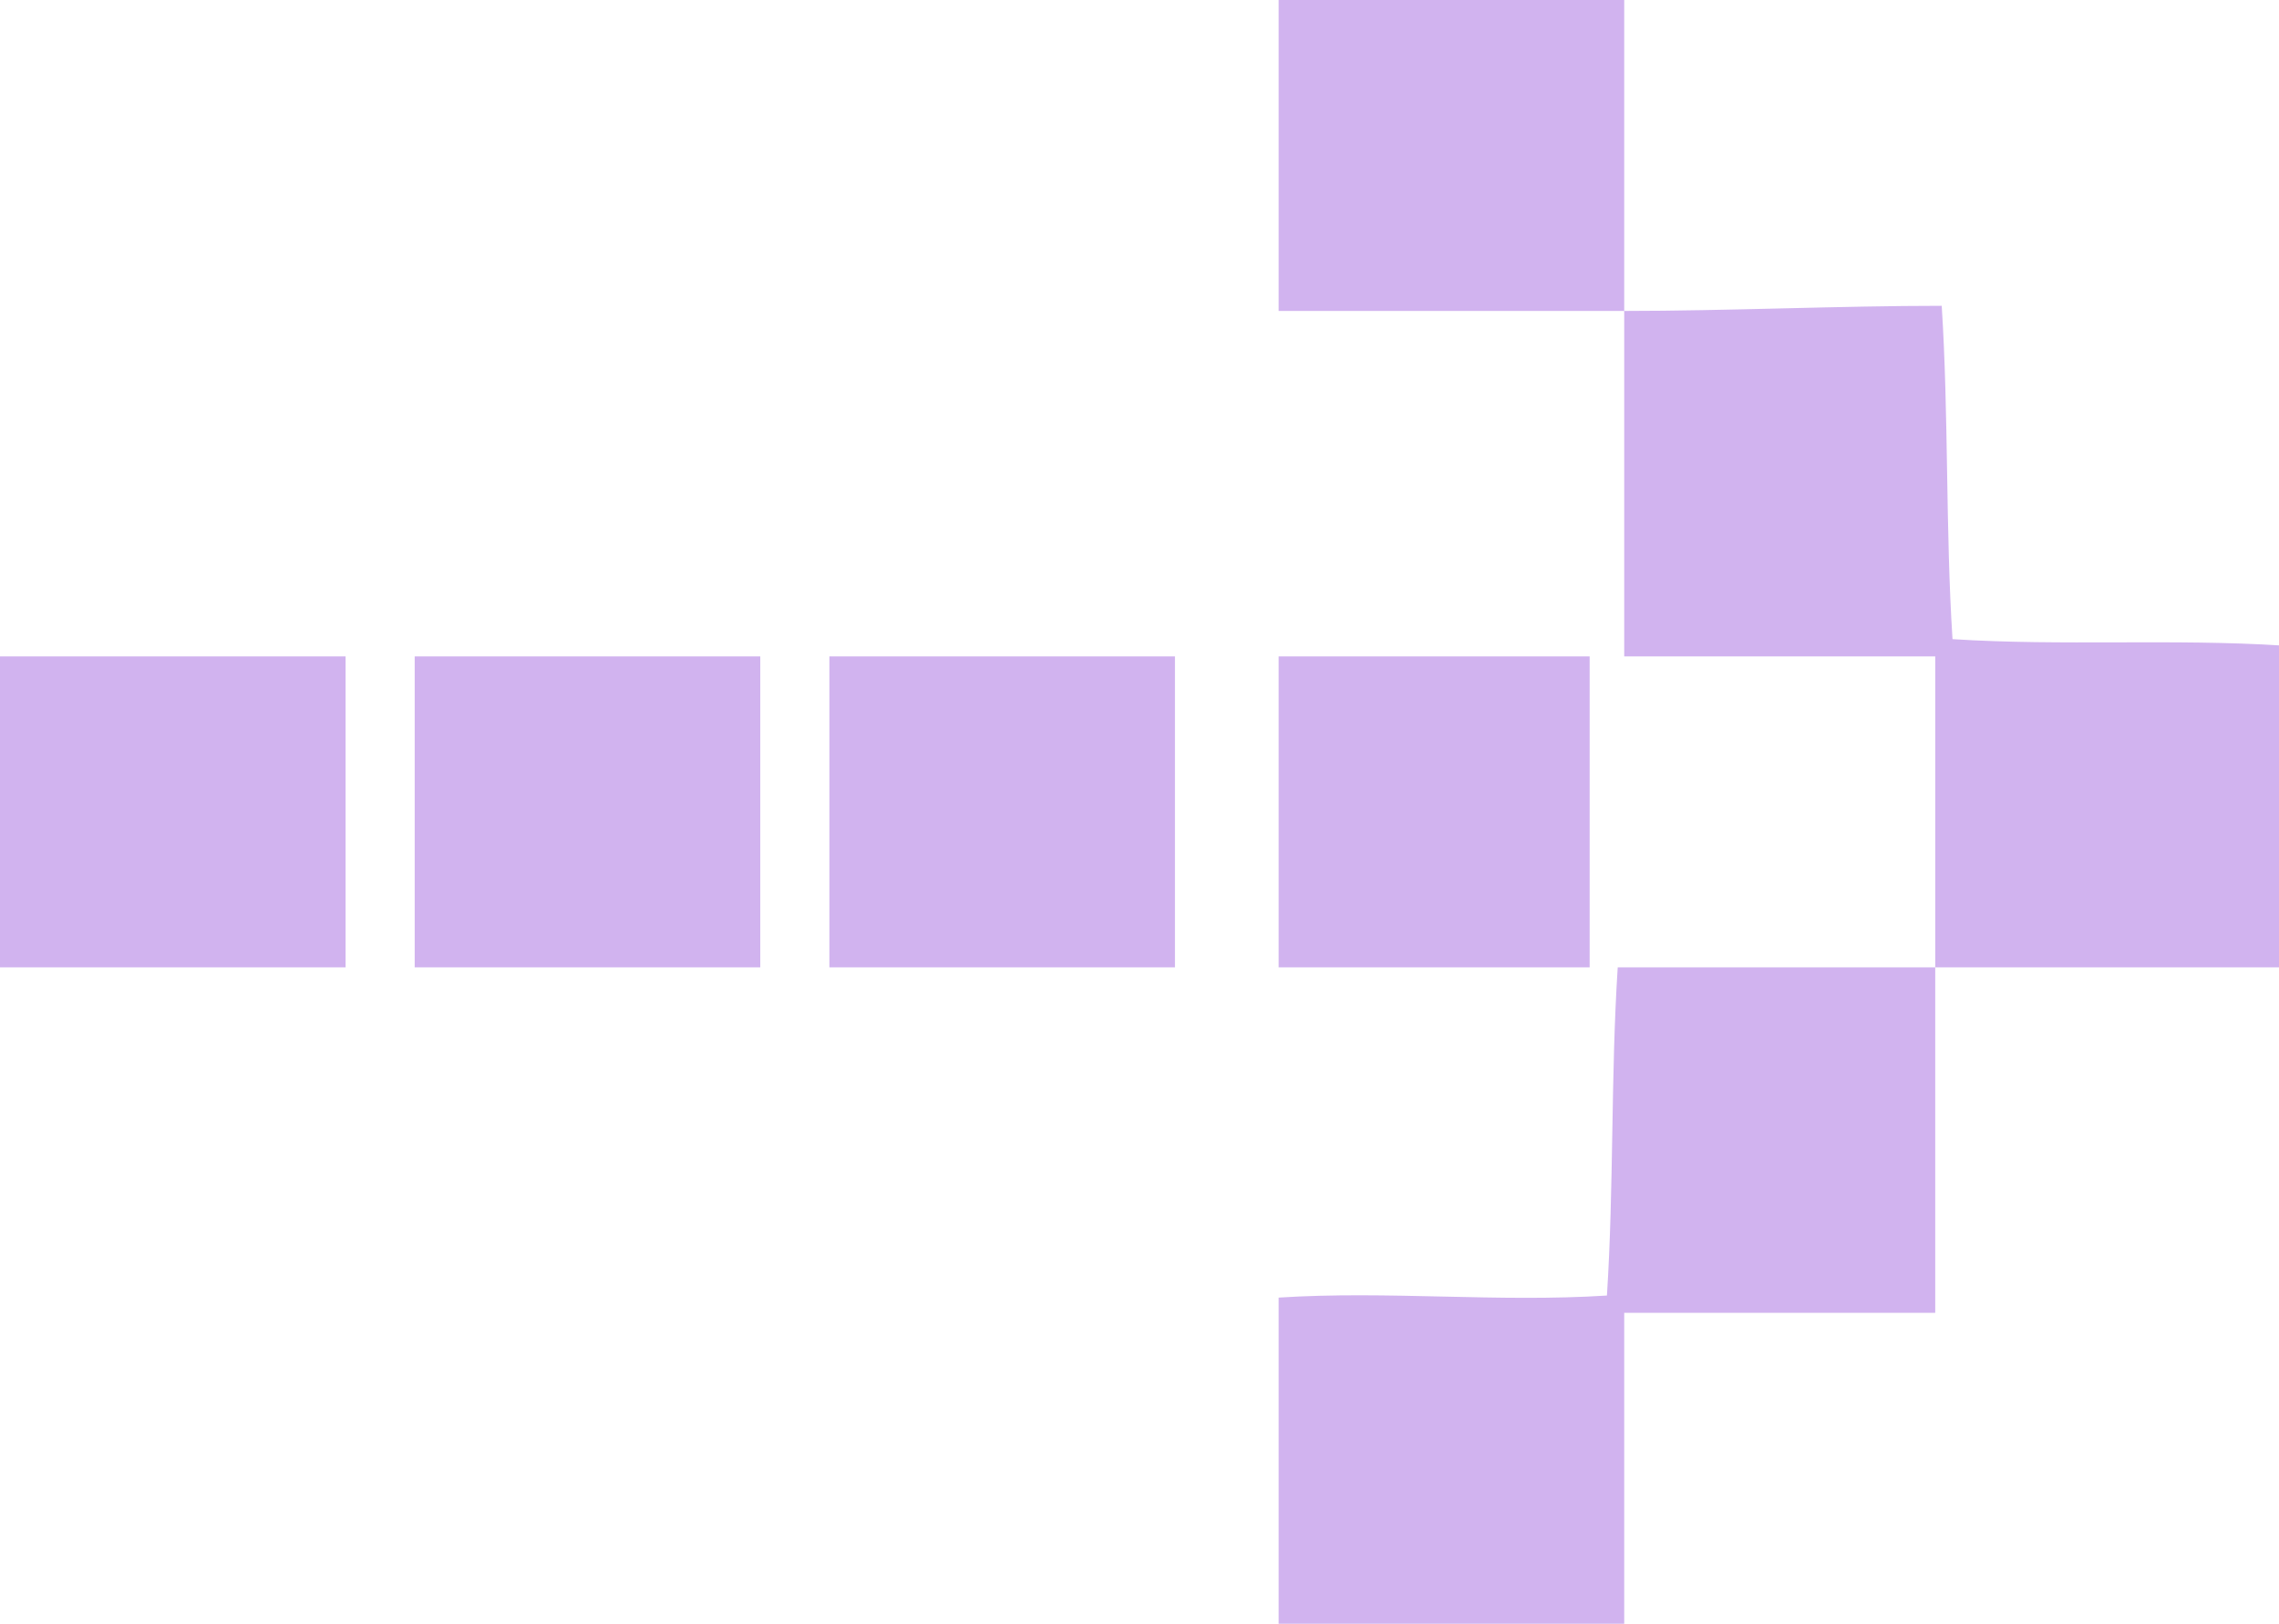
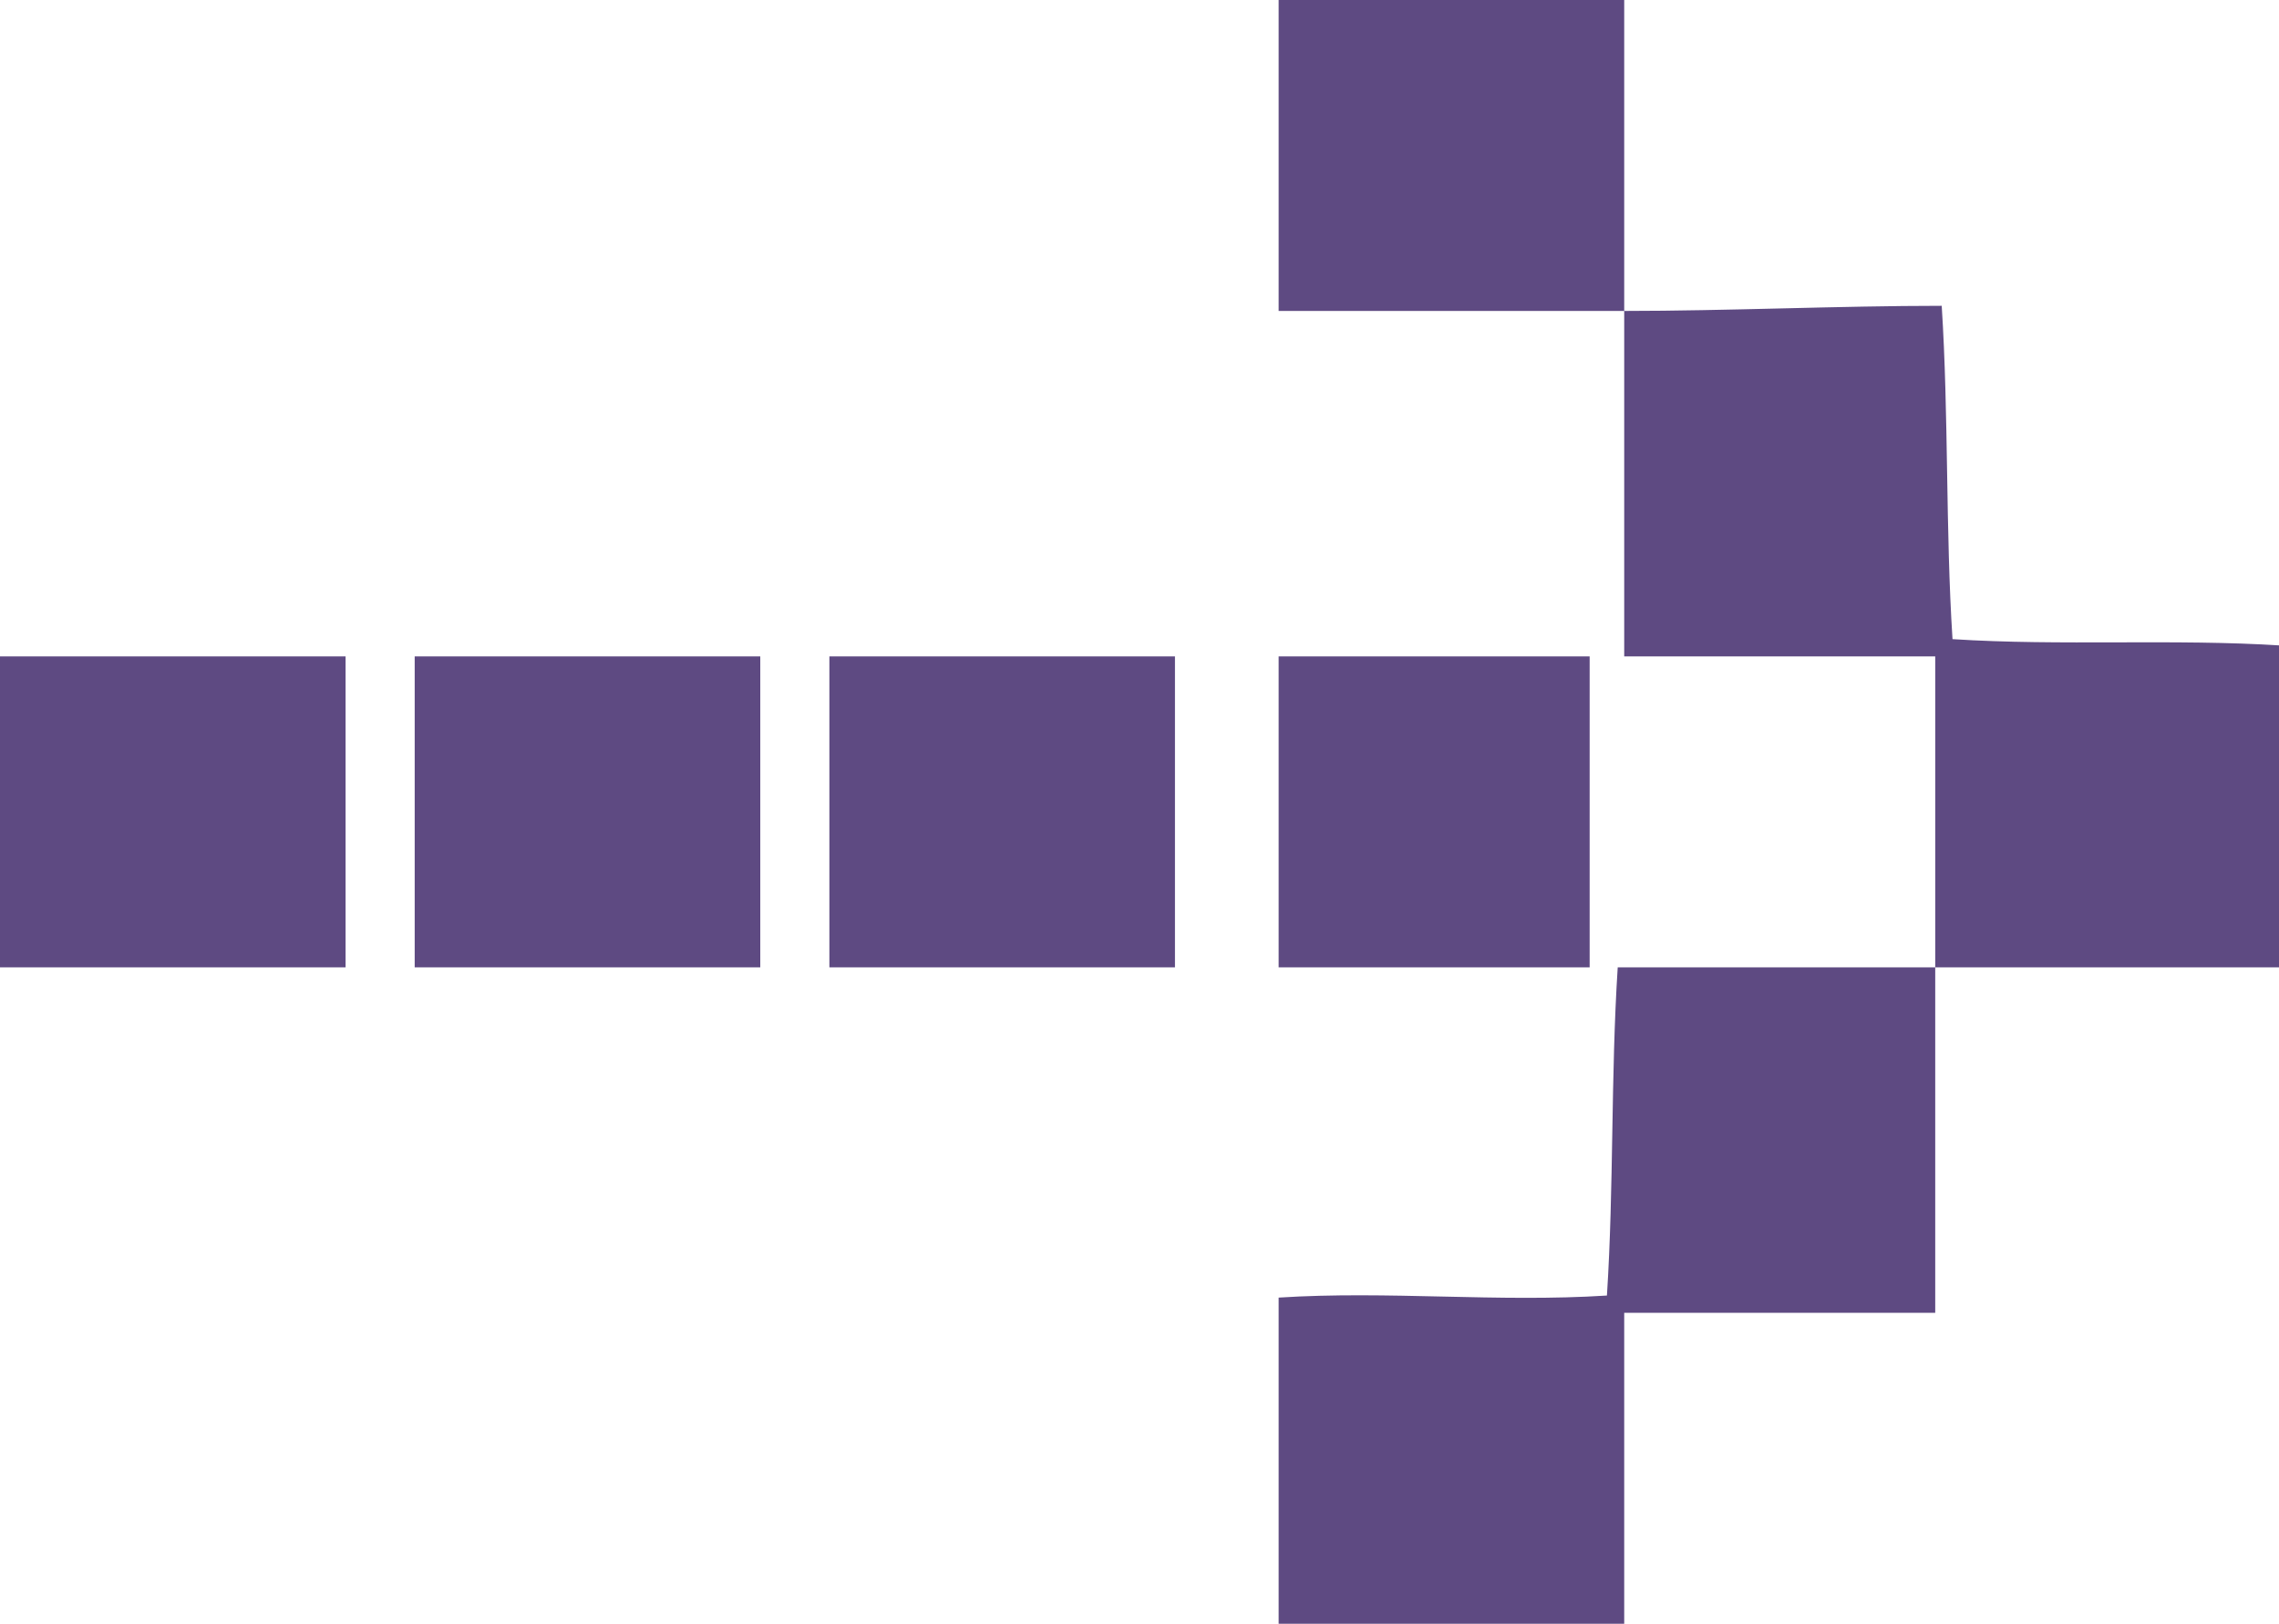
<svg xmlns="http://www.w3.org/2000/svg" width="268" height="191">
  <g id="Layer_1">
-     <path id="svg_1" d="m150.362,77.213c12.191,0 24.383,0 36.574,0c0,12.191 0,24.383 0,36.574c-12.191,0 -24.383,0 -36.574,0c0,-12.191 0,-24.383 0,-36.574zm-52.83,0c13.546,0 27.092,0 40.638,0c0,12.191 0,24.383 0,36.574c-13.546,0 -27.092,0 -40.638,0c0,-12.191 0,-24.383 0,-36.574zm-48.766,0c13.546,0 27.092,0 40.638,0c0,12.191 0,24.383 0,36.574c-13.546,0 -27.092,0 -40.638,0c0,-12.191 0,-24.383 0,-36.574zm-48.766,0c13.546,0 27.092,0 40.638,0c0,12.191 0,24.383 0,36.574c-13.546,0 -27.092,0 -40.638,0c0,-12.191 0,-24.383 0,-36.574zm150.362,75.423c12.869,-0.826 25.738,0.583 38.606,-0.242c0.826,-12.869 0.443,-25.738 1.269,-38.606c12.043,0 25.295,0 37.337,0c0,-12.191 0,-24.383 0,-36.574c-12.191,0 -24.383,0 -36.574,0c0,-13.546 0,-27.092 0,-40.638c-13.546,0 -27.092,0 -40.638,0c0,-12.191 0,-24.383 0,-36.574c13.546,0 27.092,0 40.638,0c0,12.191 0,24.383 0,36.574c12.043,0 25.294,-0.604 37.337,-0.604c0.826,12.869 0.443,26.342 1.269,39.21c12.869,0.826 25.919,-0.07 38.788,0.756c0,12.043 -0.182,25.808 -0.182,37.851c-13.546,0 -27.092,0 -40.638,0c0,13.546 0,27.092 0,40.638c-12.191,0 -24.383,0 -36.574,0c0,12.191 0,24.383 0,36.574c-13.546,0 -27.092,0 -40.638,0c0,-12.043 0,-26.321 0,-38.364l-0,0z" stroke-width="0" stroke="#000" fill="#d1b3ef" />
+     <path id="svg_1" d="m150.362,77.213c12.191,0 24.383,0 36.574,0c0,12.191 0,24.383 0,36.574c-12.191,0 -24.383,0 -36.574,0c0,-12.191 0,-24.383 0,-36.574zm-52.83,0c13.546,0 27.092,0 40.638,0c0,12.191 0,24.383 0,36.574c-13.546,0 -27.092,0 -40.638,0c0,-12.191 0,-24.383 0,-36.574zm-48.766,0c13.546,0 27.092,0 40.638,0c0,12.191 0,24.383 0,36.574c-13.546,0 -27.092,0 -40.638,0c0,-12.191 0,-24.383 0,-36.574zm-48.766,0c13.546,0 27.092,0 40.638,0c0,12.191 0,24.383 0,36.574c-13.546,0 -27.092,0 -40.638,0c0,-12.191 0,-24.383 0,-36.574zm150.362,75.423c12.869,-0.826 25.738,0.583 38.606,-0.242c0.826,-12.869 0.443,-25.738 1.269,-38.606c12.043,0 25.295,0 37.337,0c0,-12.191 0,-24.383 0,-36.574c-12.191,0 -24.383,0 -36.574,0c0,-13.546 0,-27.092 0,-40.638c-13.546,0 -27.092,0 -40.638,0c0,-12.191 0,-24.383 0,-36.574c13.546,0 27.092,0 40.638,0c0,12.191 0,24.383 0,36.574c12.043,0 25.294,-0.604 37.337,-0.604c0.826,12.869 0.443,26.342 1.269,39.21c12.869,0.826 25.919,-0.07 38.788,0.756c0,12.043 -0.182,25.808 -0.182,37.851c-13.546,0 -27.092,0 -40.638,0c0,13.546 0,27.092 0,40.638c-12.191,0 -24.383,0 -36.574,0c0,12.191 0,24.383 0,36.574c-13.546,0 -27.092,0 -40.638,0c0,-12.043 0,-26.321 0,-38.364l-0,0z" stroke-width="0" stroke="#000" fill="#5e4a82" />
  </g>
</svg>
